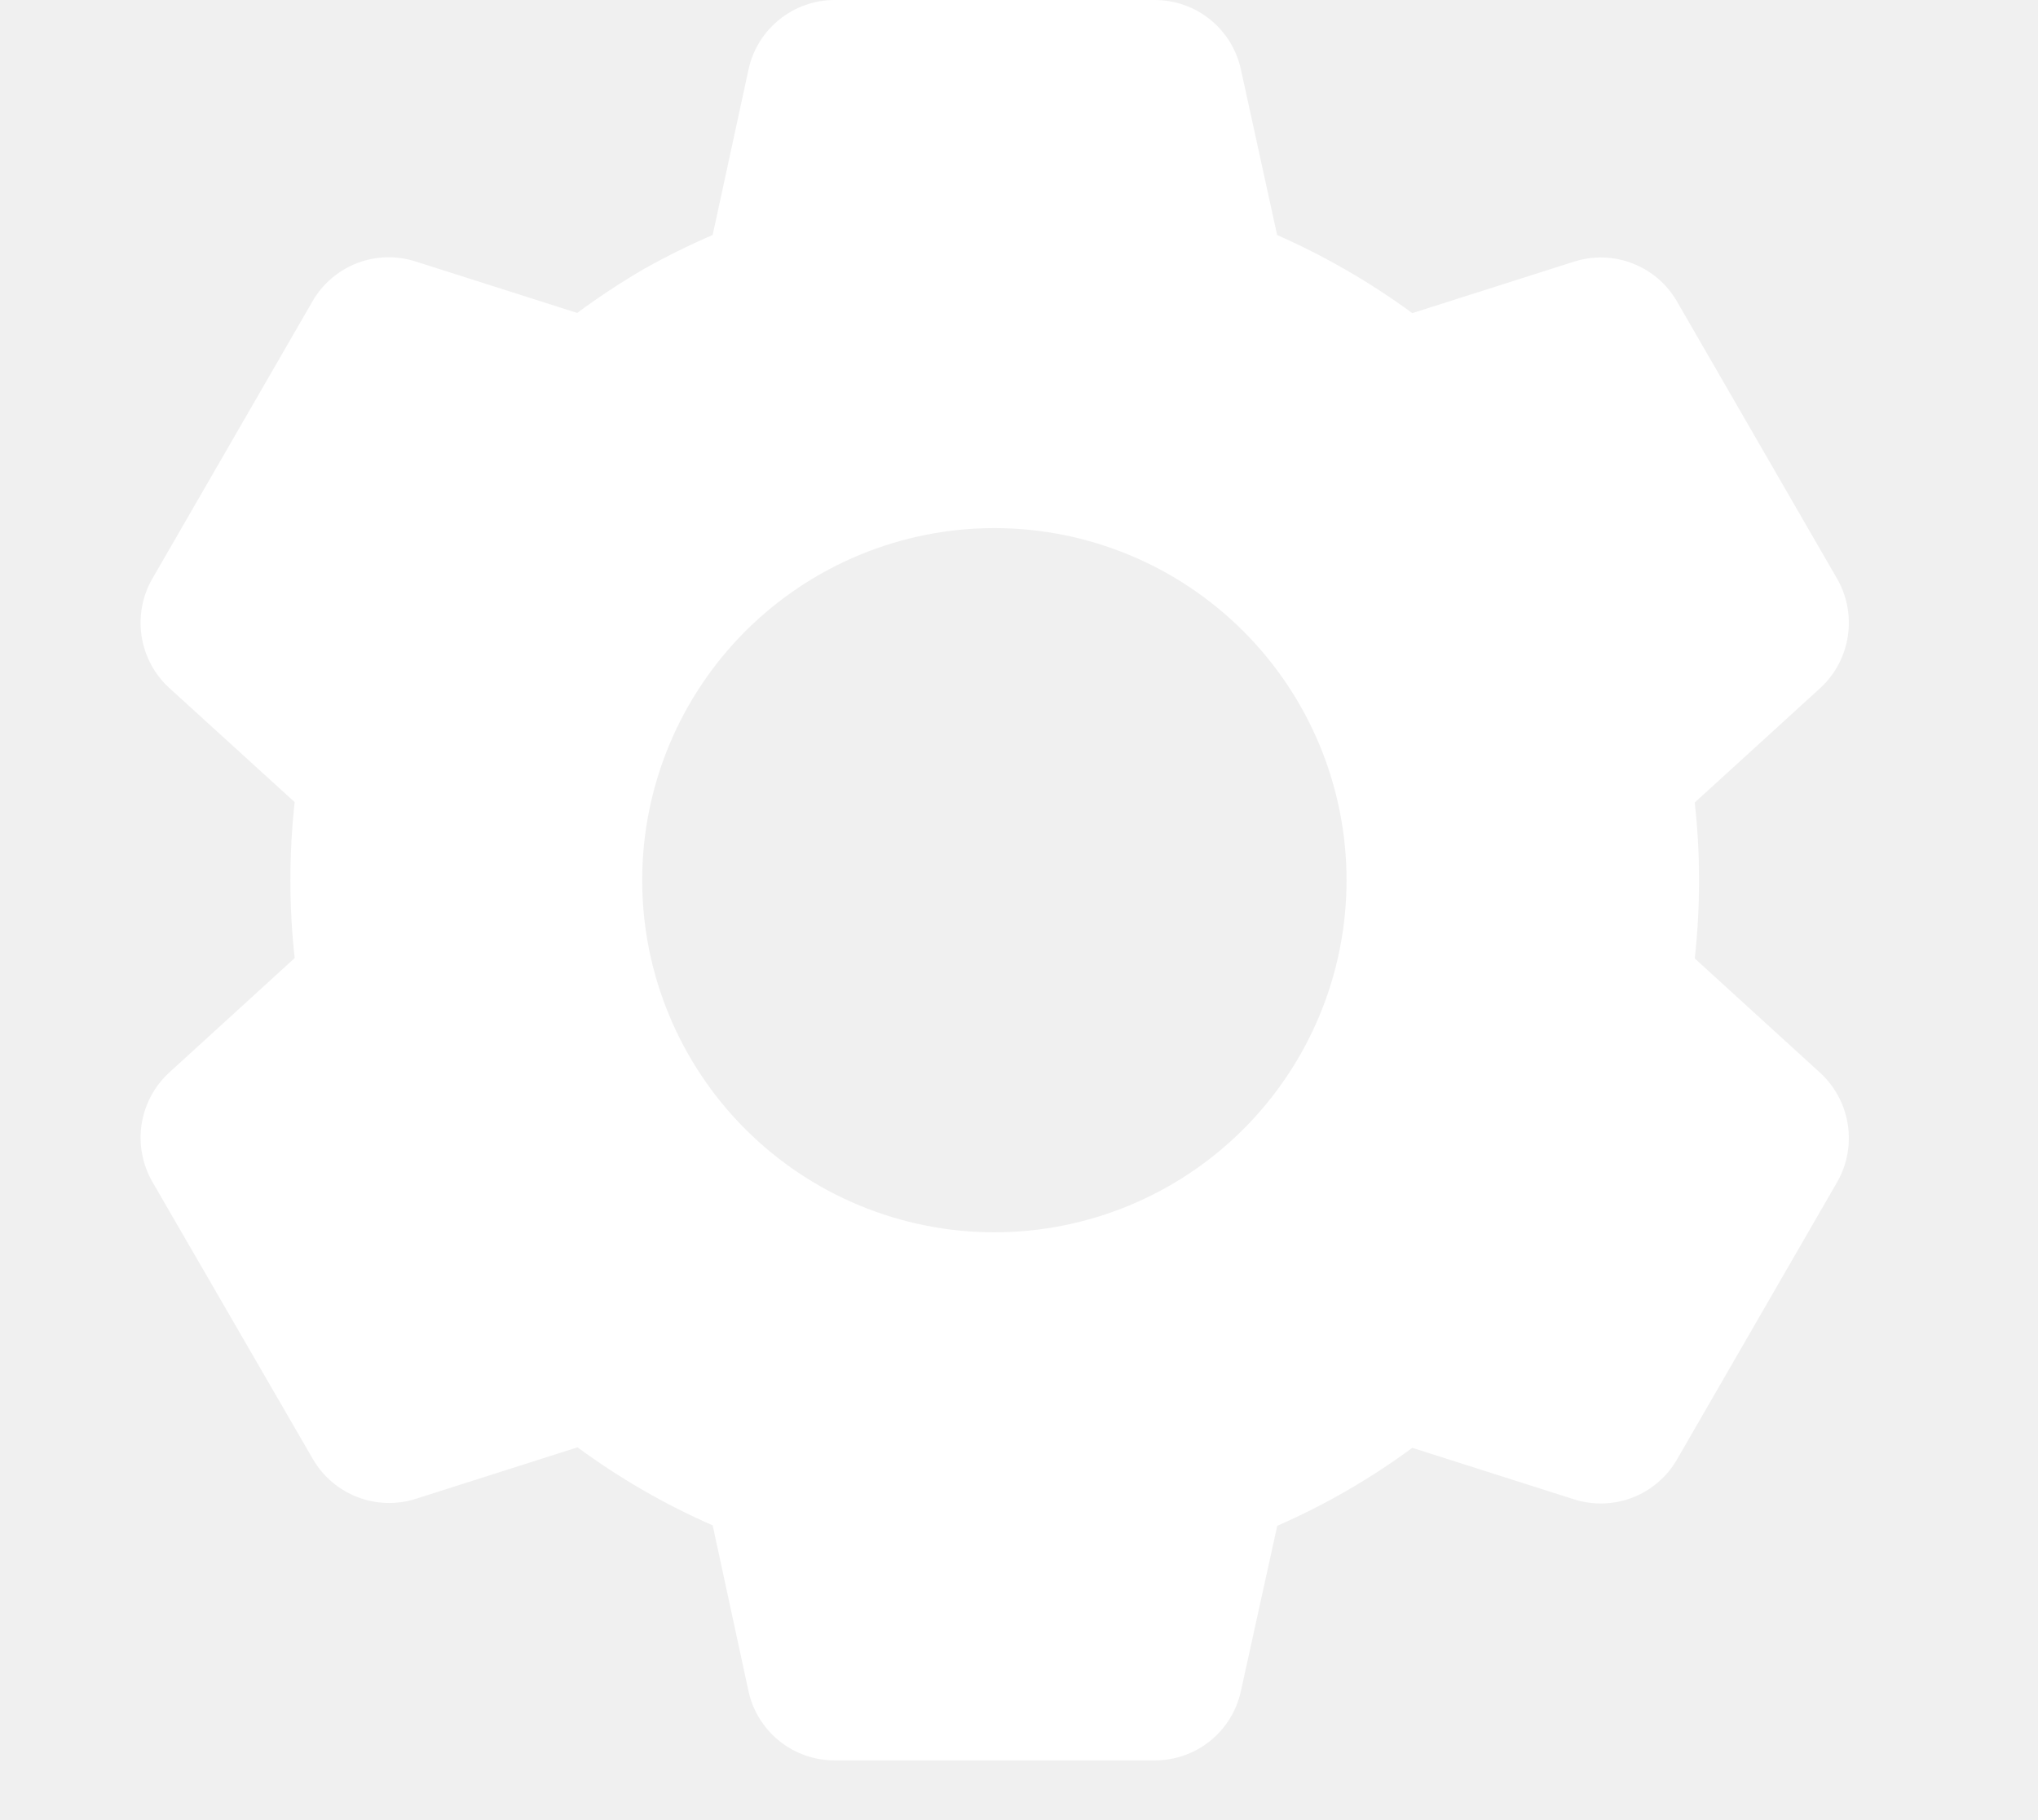
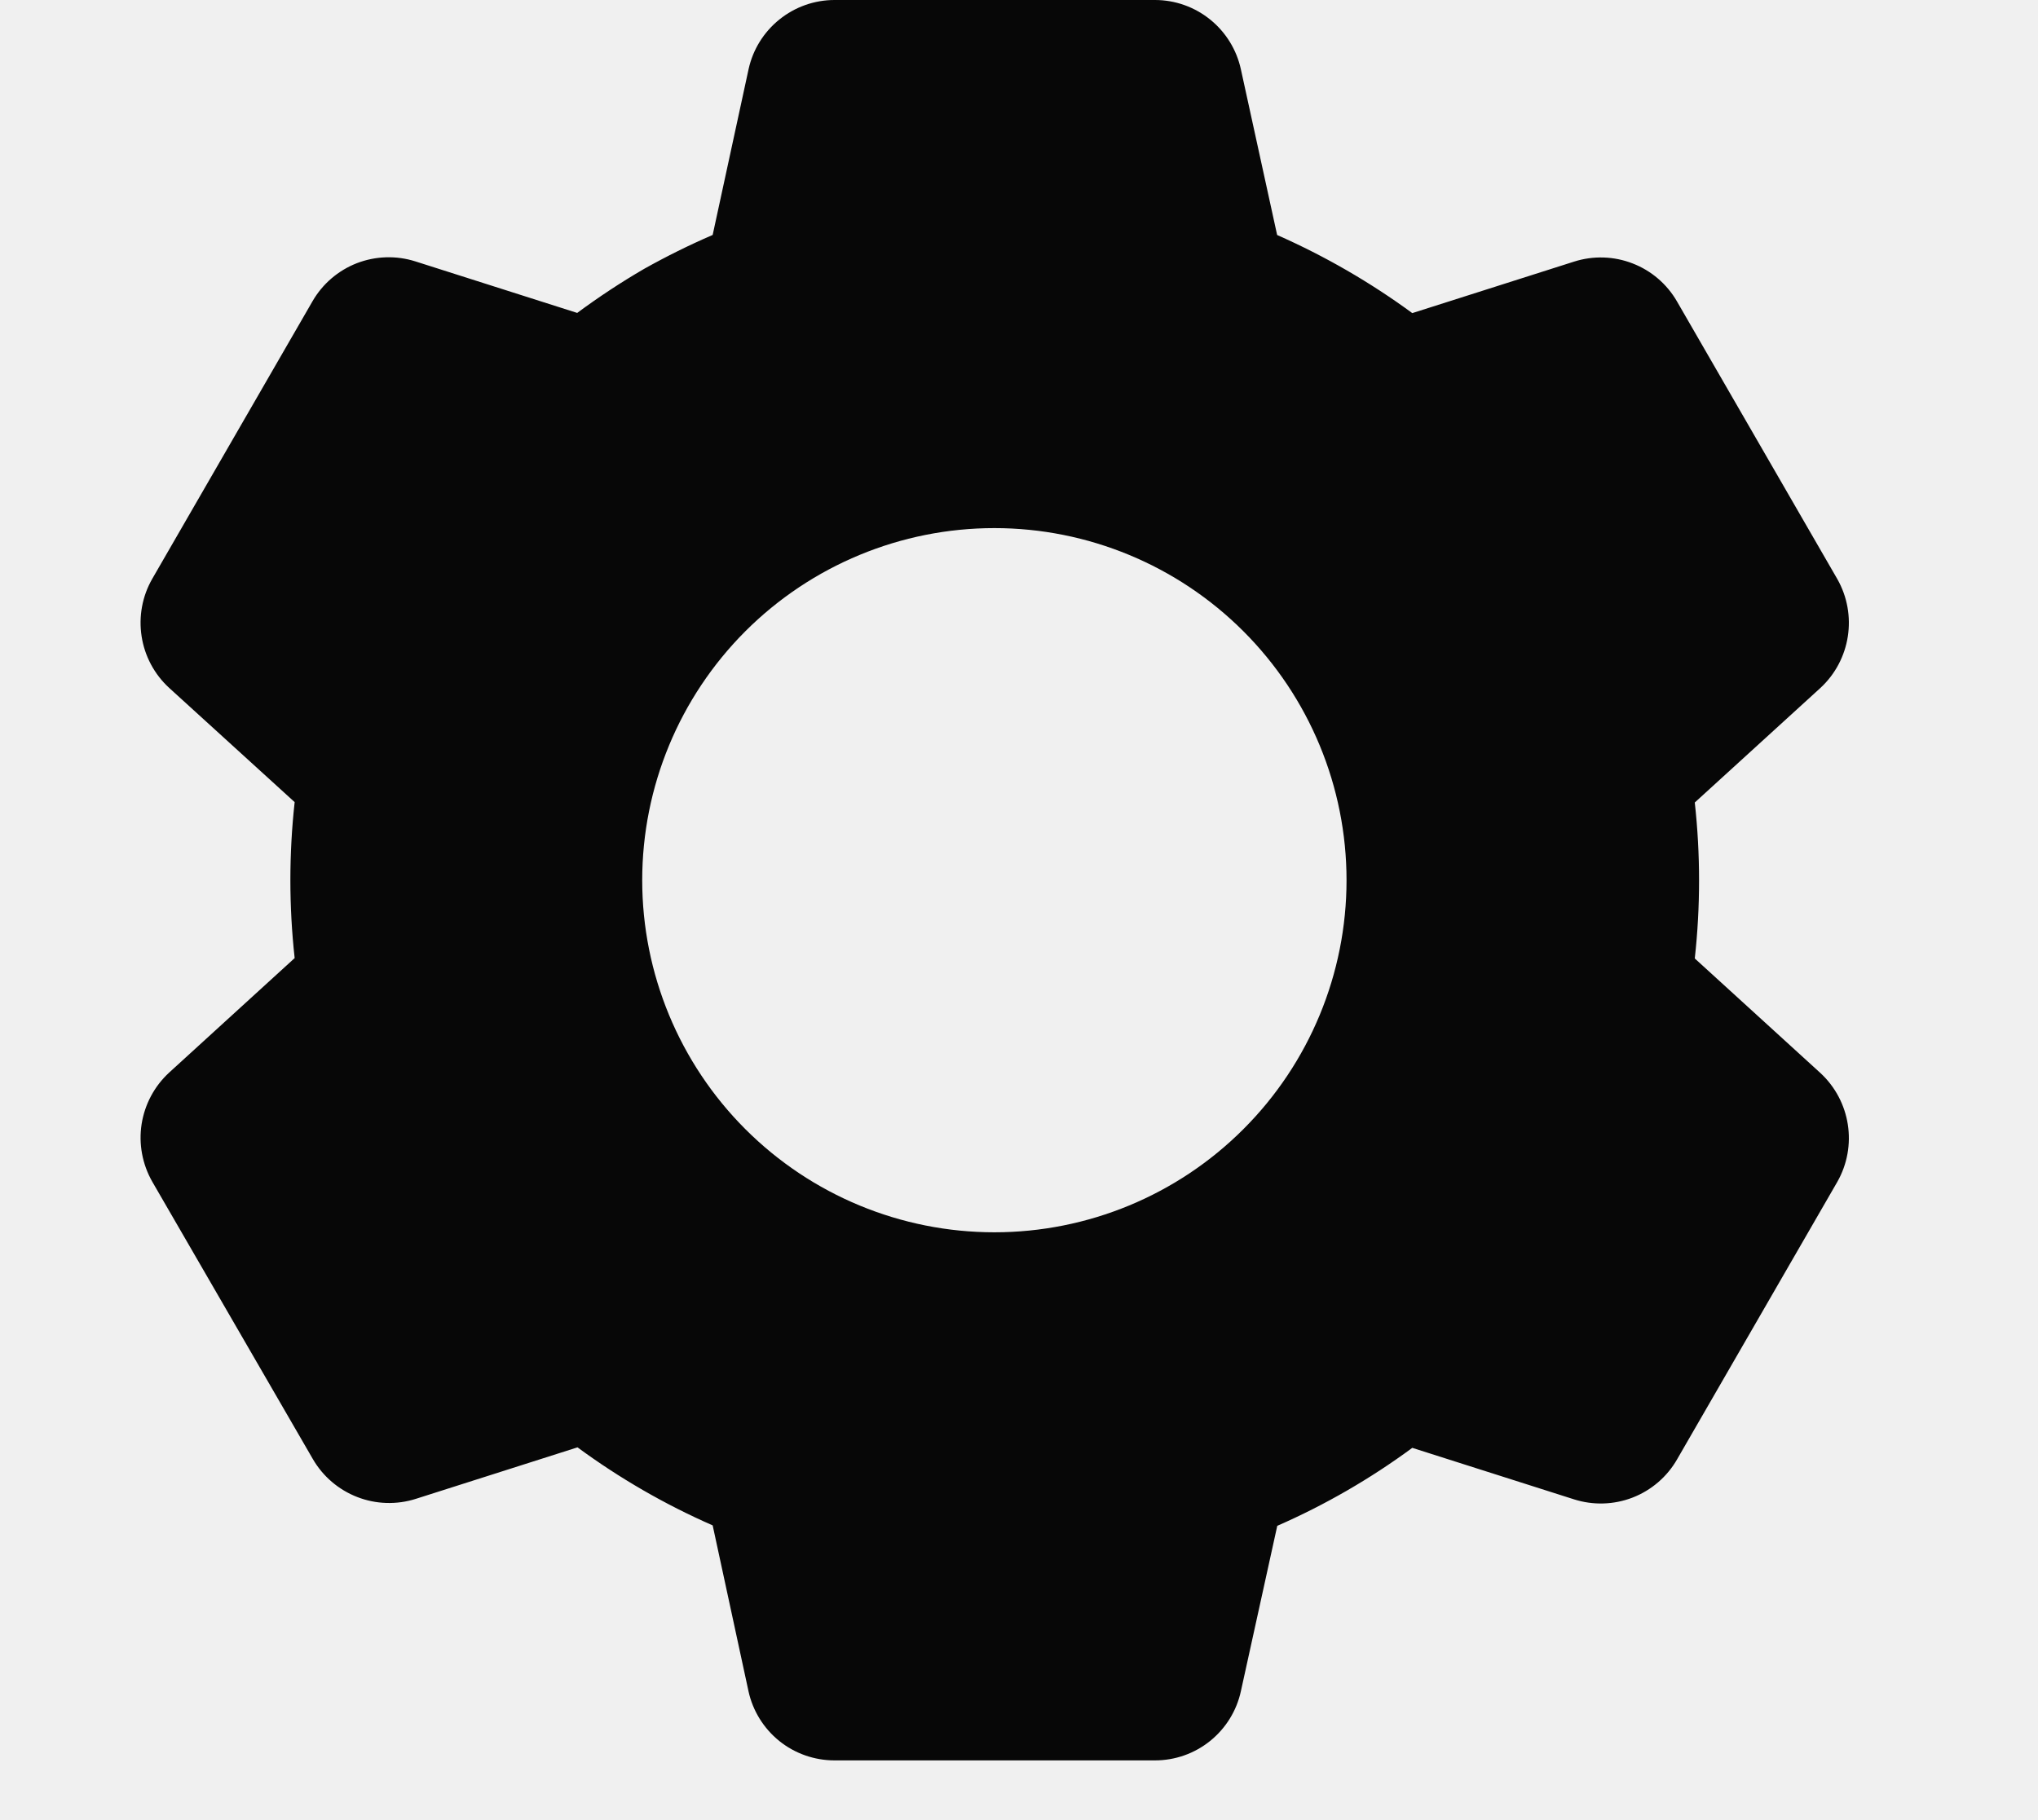
- <svg xmlns="http://www.w3.org/2000/svg" width="28" height="25" viewBox="0 0 28 29" fill="none">
-   <path d="M16.167 28.061H11.06C10.74 28.061 10.429 27.952 10.18 27.752C9.931 27.551 9.757 27.271 9.689 26.959L9.118 24.315C8.356 23.981 7.634 23.564 6.964 23.071L4.387 23.892C4.082 23.989 3.752 23.979 3.454 23.863C3.155 23.747 2.905 23.533 2.745 23.256L0.186 18.835C0.028 18.557 -0.032 18.234 0.017 17.918C0.067 17.602 0.221 17.313 0.457 17.096L2.456 15.272C2.365 14.446 2.365 13.612 2.456 12.786L0.457 10.966C0.221 10.75 0.066 10.46 0.017 10.144C-0.032 9.828 0.027 9.504 0.186 9.227L2.74 4.803C2.9 4.525 3.15 4.311 3.448 4.195C3.747 4.08 4.076 4.07 4.381 4.167L6.959 4.988C7.301 4.735 7.657 4.5 8.025 4.286C8.38 4.087 8.745 3.906 9.118 3.745L9.69 1.104C9.758 0.792 9.931 0.512 10.181 0.311C10.43 0.11 10.74 0 11.06 0H16.167C16.487 0 16.797 0.11 17.046 0.311C17.295 0.512 17.468 0.792 17.536 1.104L18.114 3.746C18.875 4.082 19.597 4.499 20.268 4.991L22.847 4.17C23.152 4.073 23.481 4.083 23.779 4.199C24.077 4.314 24.327 4.528 24.487 4.806L27.041 9.229C27.366 9.8 27.254 10.523 26.77 10.968L24.77 12.792C24.861 13.618 24.861 14.452 24.77 15.278L26.77 17.102C27.254 17.548 27.366 18.269 27.041 18.84L24.487 23.264C24.327 23.542 24.077 23.756 23.778 23.872C23.48 23.987 23.151 23.997 22.846 23.9L20.268 23.079C19.599 23.572 18.877 23.989 18.116 24.322L17.536 26.959C17.468 27.271 17.295 27.55 17.046 27.751C16.797 27.952 16.487 28.061 16.167 28.061ZM13.608 8.418C12.119 8.418 10.692 9.01 9.639 10.062C8.587 11.115 7.995 12.542 7.995 14.031C7.995 15.519 8.587 16.947 9.639 17.999C10.692 19.052 12.119 19.643 13.608 19.643C15.096 19.643 16.524 19.052 17.576 17.999C18.629 16.947 19.22 15.519 19.22 14.031C19.22 12.542 18.629 11.115 17.576 10.062C16.524 9.01 15.096 8.418 13.608 8.418Z" fill="white" fill-opacity="0.97" />
+ <svg xmlns="http://www.w3.org/2000/svg" width="28" height="25" viewBox="0 0 28 29">
+   <path d="M16.167 28.061H11.06C10.74 28.061 10.429 27.952 10.18 27.752C9.931 27.551 9.757 27.271 9.689 26.959L9.118 24.315C8.356 23.981 7.634 23.564 6.964 23.071L4.387 23.892C4.082 23.989 3.752 23.979 3.454 23.863C3.155 23.747 2.905 23.533 2.745 23.256L0.186 18.835C0.028 18.557 -0.032 18.234 0.017 17.918C0.067 17.602 0.221 17.313 0.457 17.096L2.456 15.272C2.365 14.446 2.365 13.612 2.456 12.786L0.457 10.966C0.221 10.75 0.066 10.46 0.017 10.144C-0.032 9.828 0.027 9.504 0.186 9.227L2.74 4.803C2.9 4.525 3.15 4.311 3.448 4.195C3.747 4.08 4.076 4.07 4.381 4.167L6.959 4.988C7.301 4.735 7.657 4.5 8.025 4.286C8.38 4.087 8.745 3.906 9.118 3.745L9.69 1.104C9.758 0.792 9.931 0.512 10.181 0.311C10.43 0.11 10.74 0 11.06 0H16.167C16.487 0 16.797 0.11 17.046 0.311C17.295 0.512 17.468 0.792 17.536 1.104L18.114 3.746C18.875 4.082 19.597 4.499 20.268 4.991L22.847 4.17C23.152 4.073 23.481 4.083 23.779 4.199C24.077 4.314 24.327 4.528 24.487 4.806L27.041 9.229C27.366 9.8 27.254 10.523 26.77 10.968L24.77 12.792C24.861 13.618 24.861 14.452 24.77 15.278L26.77 17.102C27.254 17.548 27.366 18.269 27.041 18.84L24.487 23.264C24.327 23.542 24.077 23.756 23.778 23.872C23.48 23.987 23.151 23.997 22.846 23.9L20.268 23.079C19.599 23.572 18.877 23.989 18.116 24.322L17.536 26.959C17.468 27.271 17.295 27.55 17.046 27.751C16.797 27.952 16.487 28.061 16.167 28.061ZM13.608 8.418C12.119 8.418 10.692 9.01 9.639 10.062C8.587 11.115 7.995 12.542 7.995 14.031C7.995 15.519 8.587 16.947 9.639 17.999C10.692 19.052 12.119 19.643 13.608 19.643C15.096 19.643 16.524 19.052 17.576 17.999C18.629 16.947 19.22 15.519 19.22 14.031C19.22 12.542 18.629 11.115 17.576 10.062C16.524 9.01 15.096 8.418 13.608 8.418Z" fill-opacity="0.97" />
</svg>
